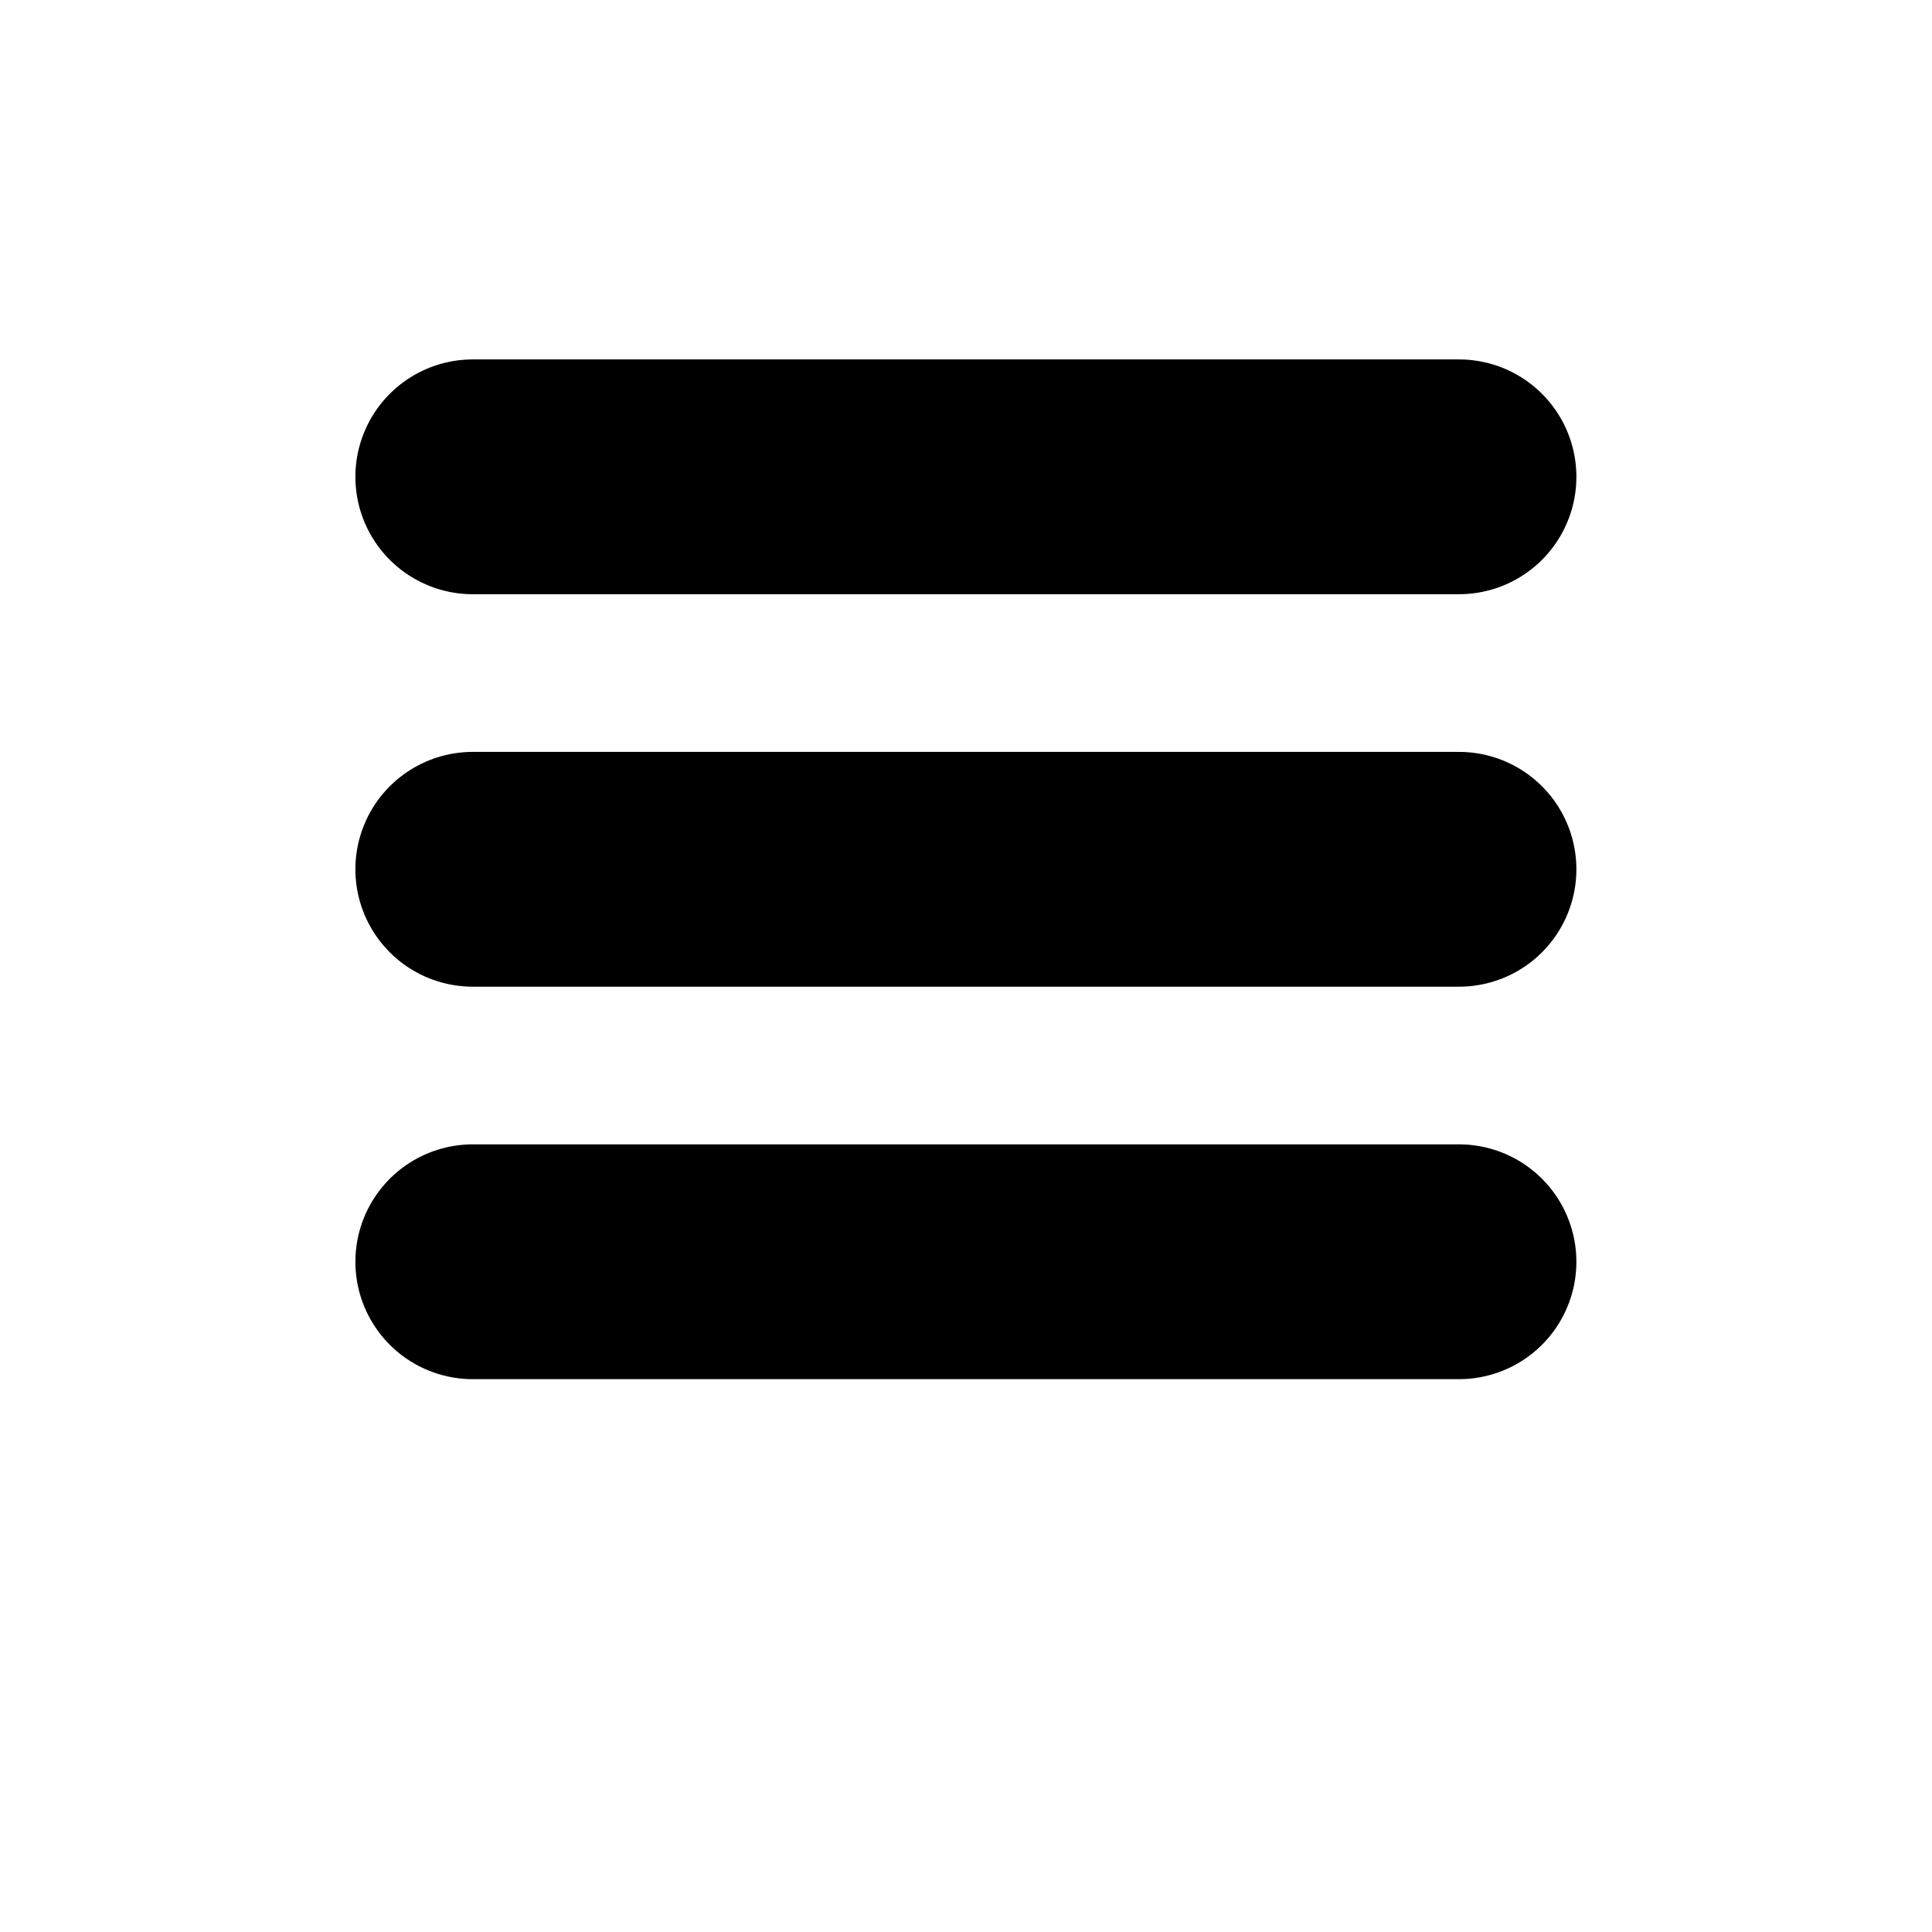
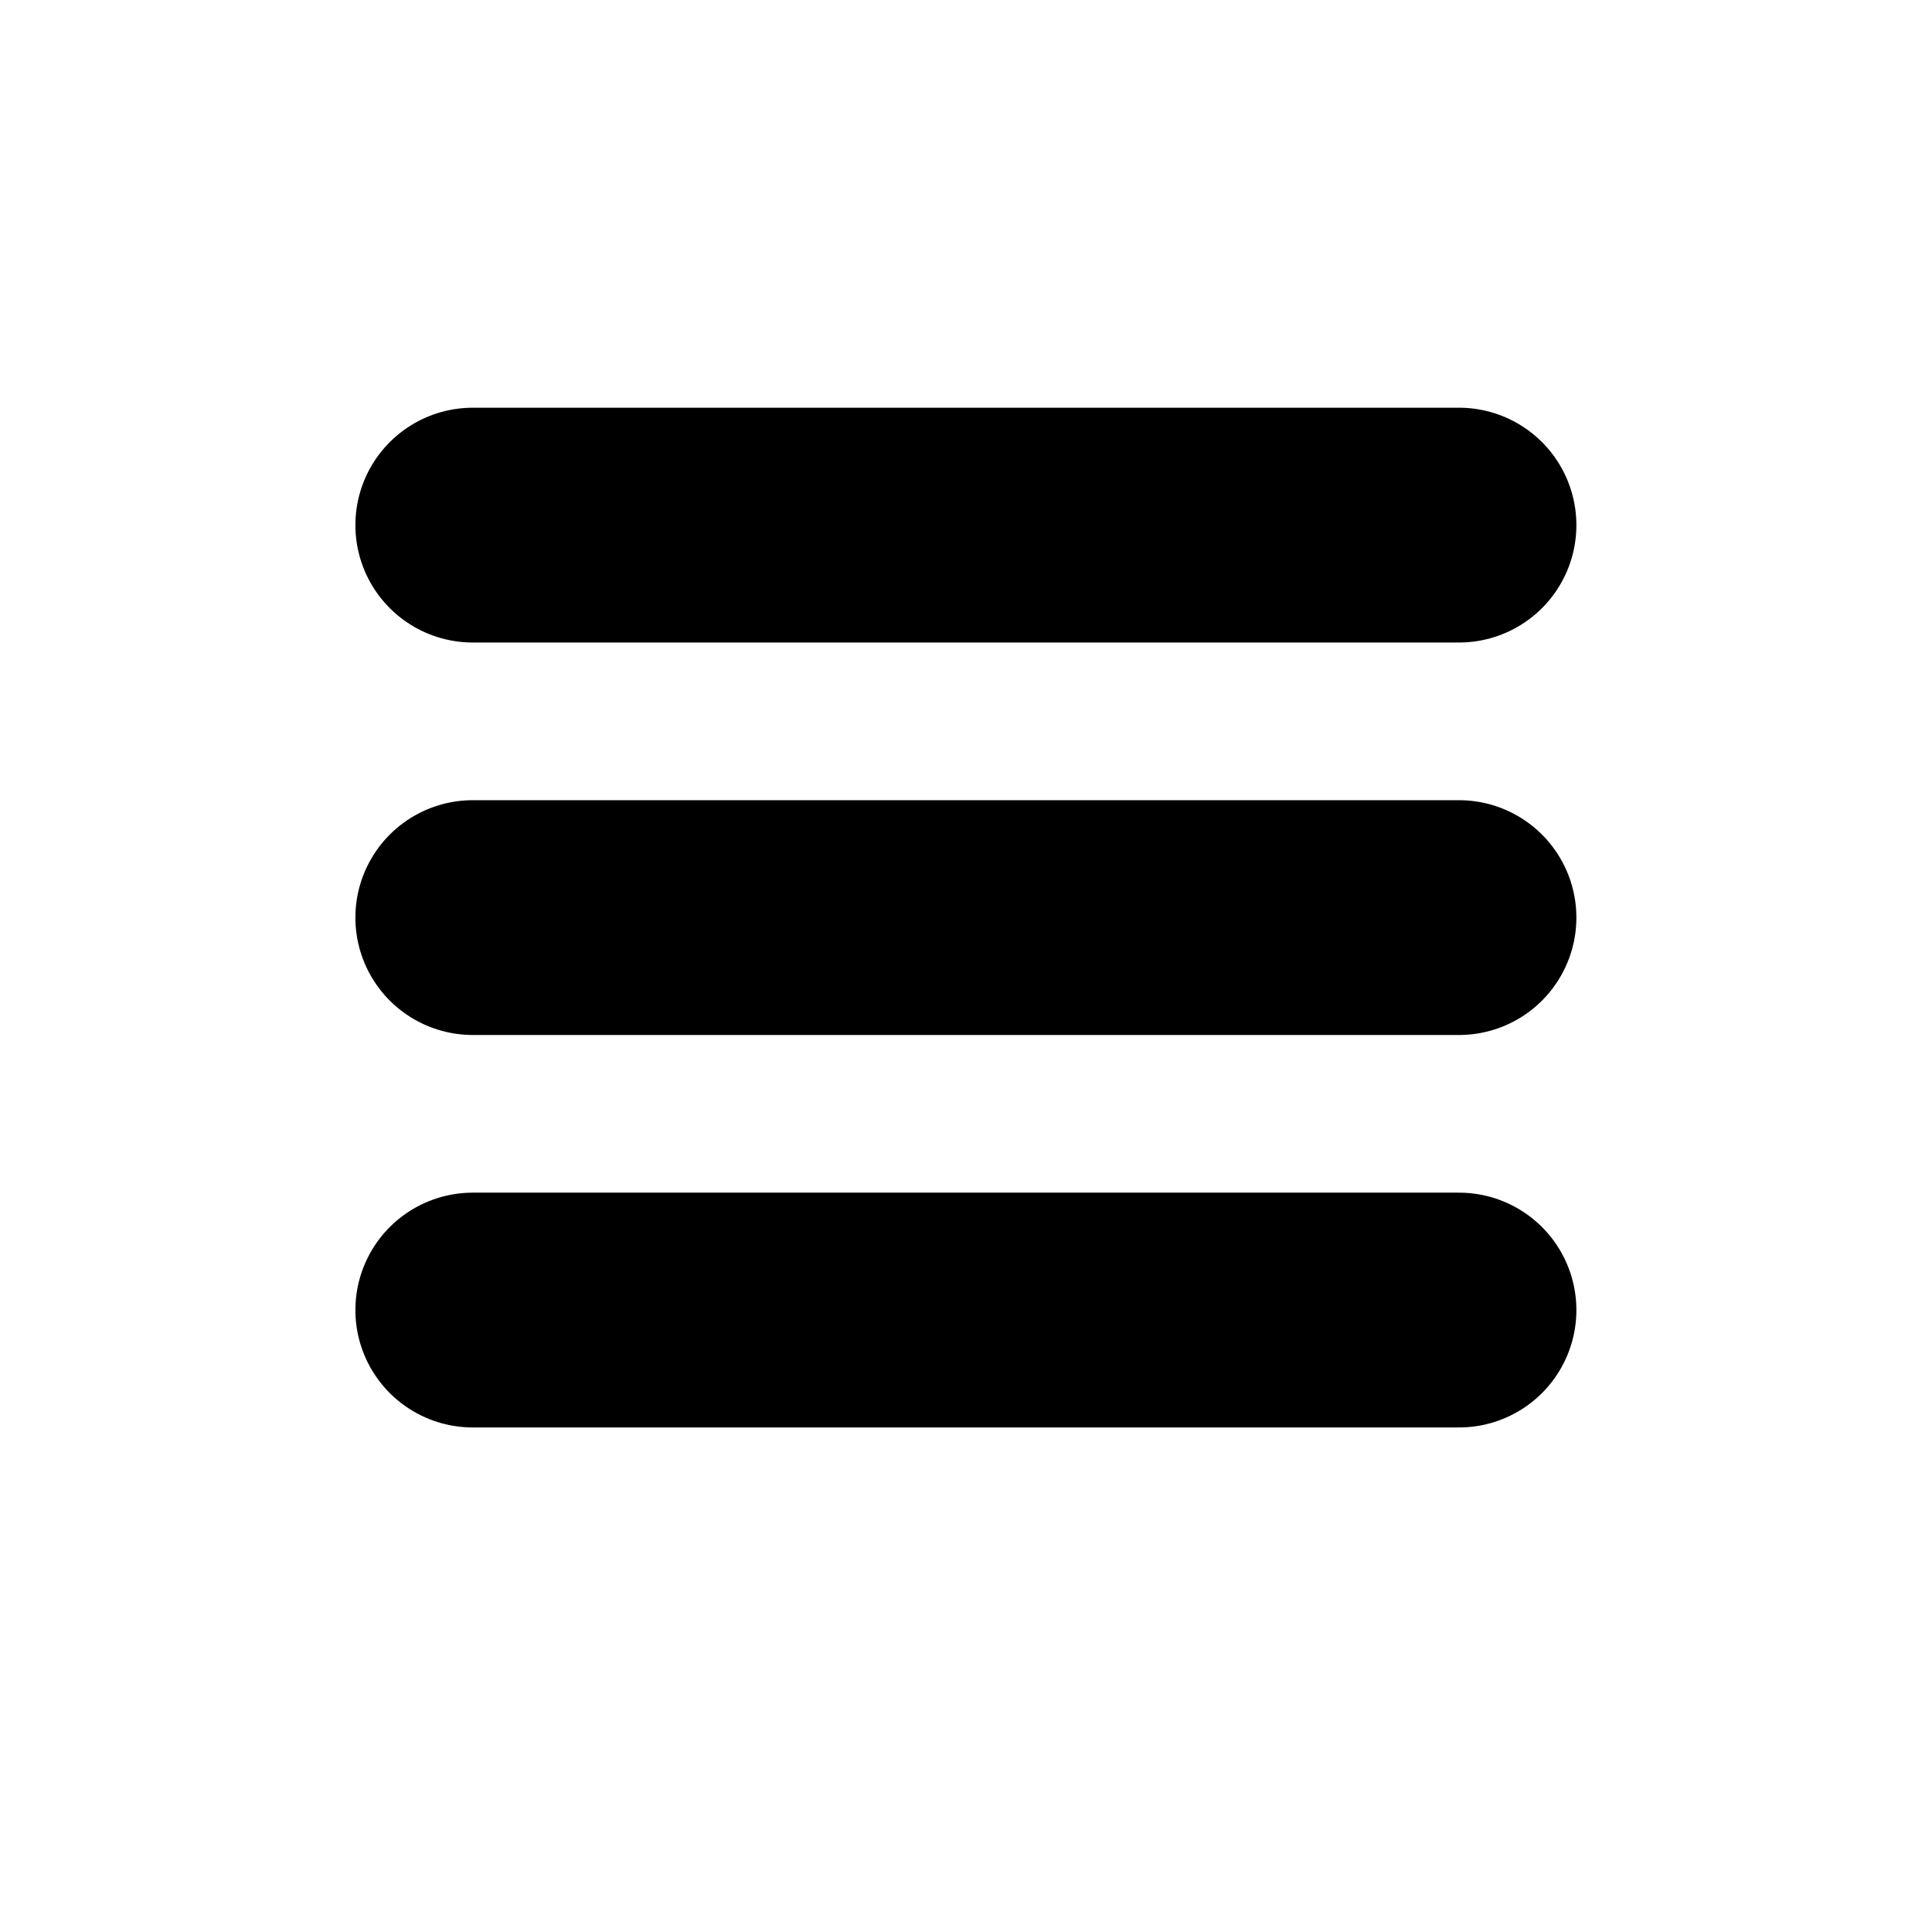
<svg xmlns="http://www.w3.org/2000/svg" width="32" height="32" viewBox="0 0 8.467 8.467" version="1.1" id="svg26073">
  <defs id="defs26070" />
  <g id="layer1">
-     <g id="g828" transform="translate(0,-0.4233334)">
+     <g id="g828" transform="translate(0,-0.2116667)">
      <path style="fill:none;stroke:#000000;stroke-width:1.029;stroke-linecap:round;stroke-linejoin:miter;stroke-miterlimit:4;stroke-dasharray:none;stroke-opacity:1" d="m 2.072,2.513 h 4.322" id="path26169-9" />
      <path style="fill:none;stroke:#000000;stroke-width:1.029;stroke-linecap:round;stroke-linejoin:miter;stroke-miterlimit:4;stroke-dasharray:none;stroke-opacity:1" d="m 2.072,4.233 h 4.322" id="path26169-6-4" />
      <path style="fill:none;stroke:#000000;stroke-width:1.029;stroke-linecap:round;stroke-linejoin:miter;stroke-miterlimit:4;stroke-dasharray:none;stroke-opacity:1" d="m 2.072,5.953 h 4.322" id="path26169-3-8" />
    </g>
  </g>
</svg>
